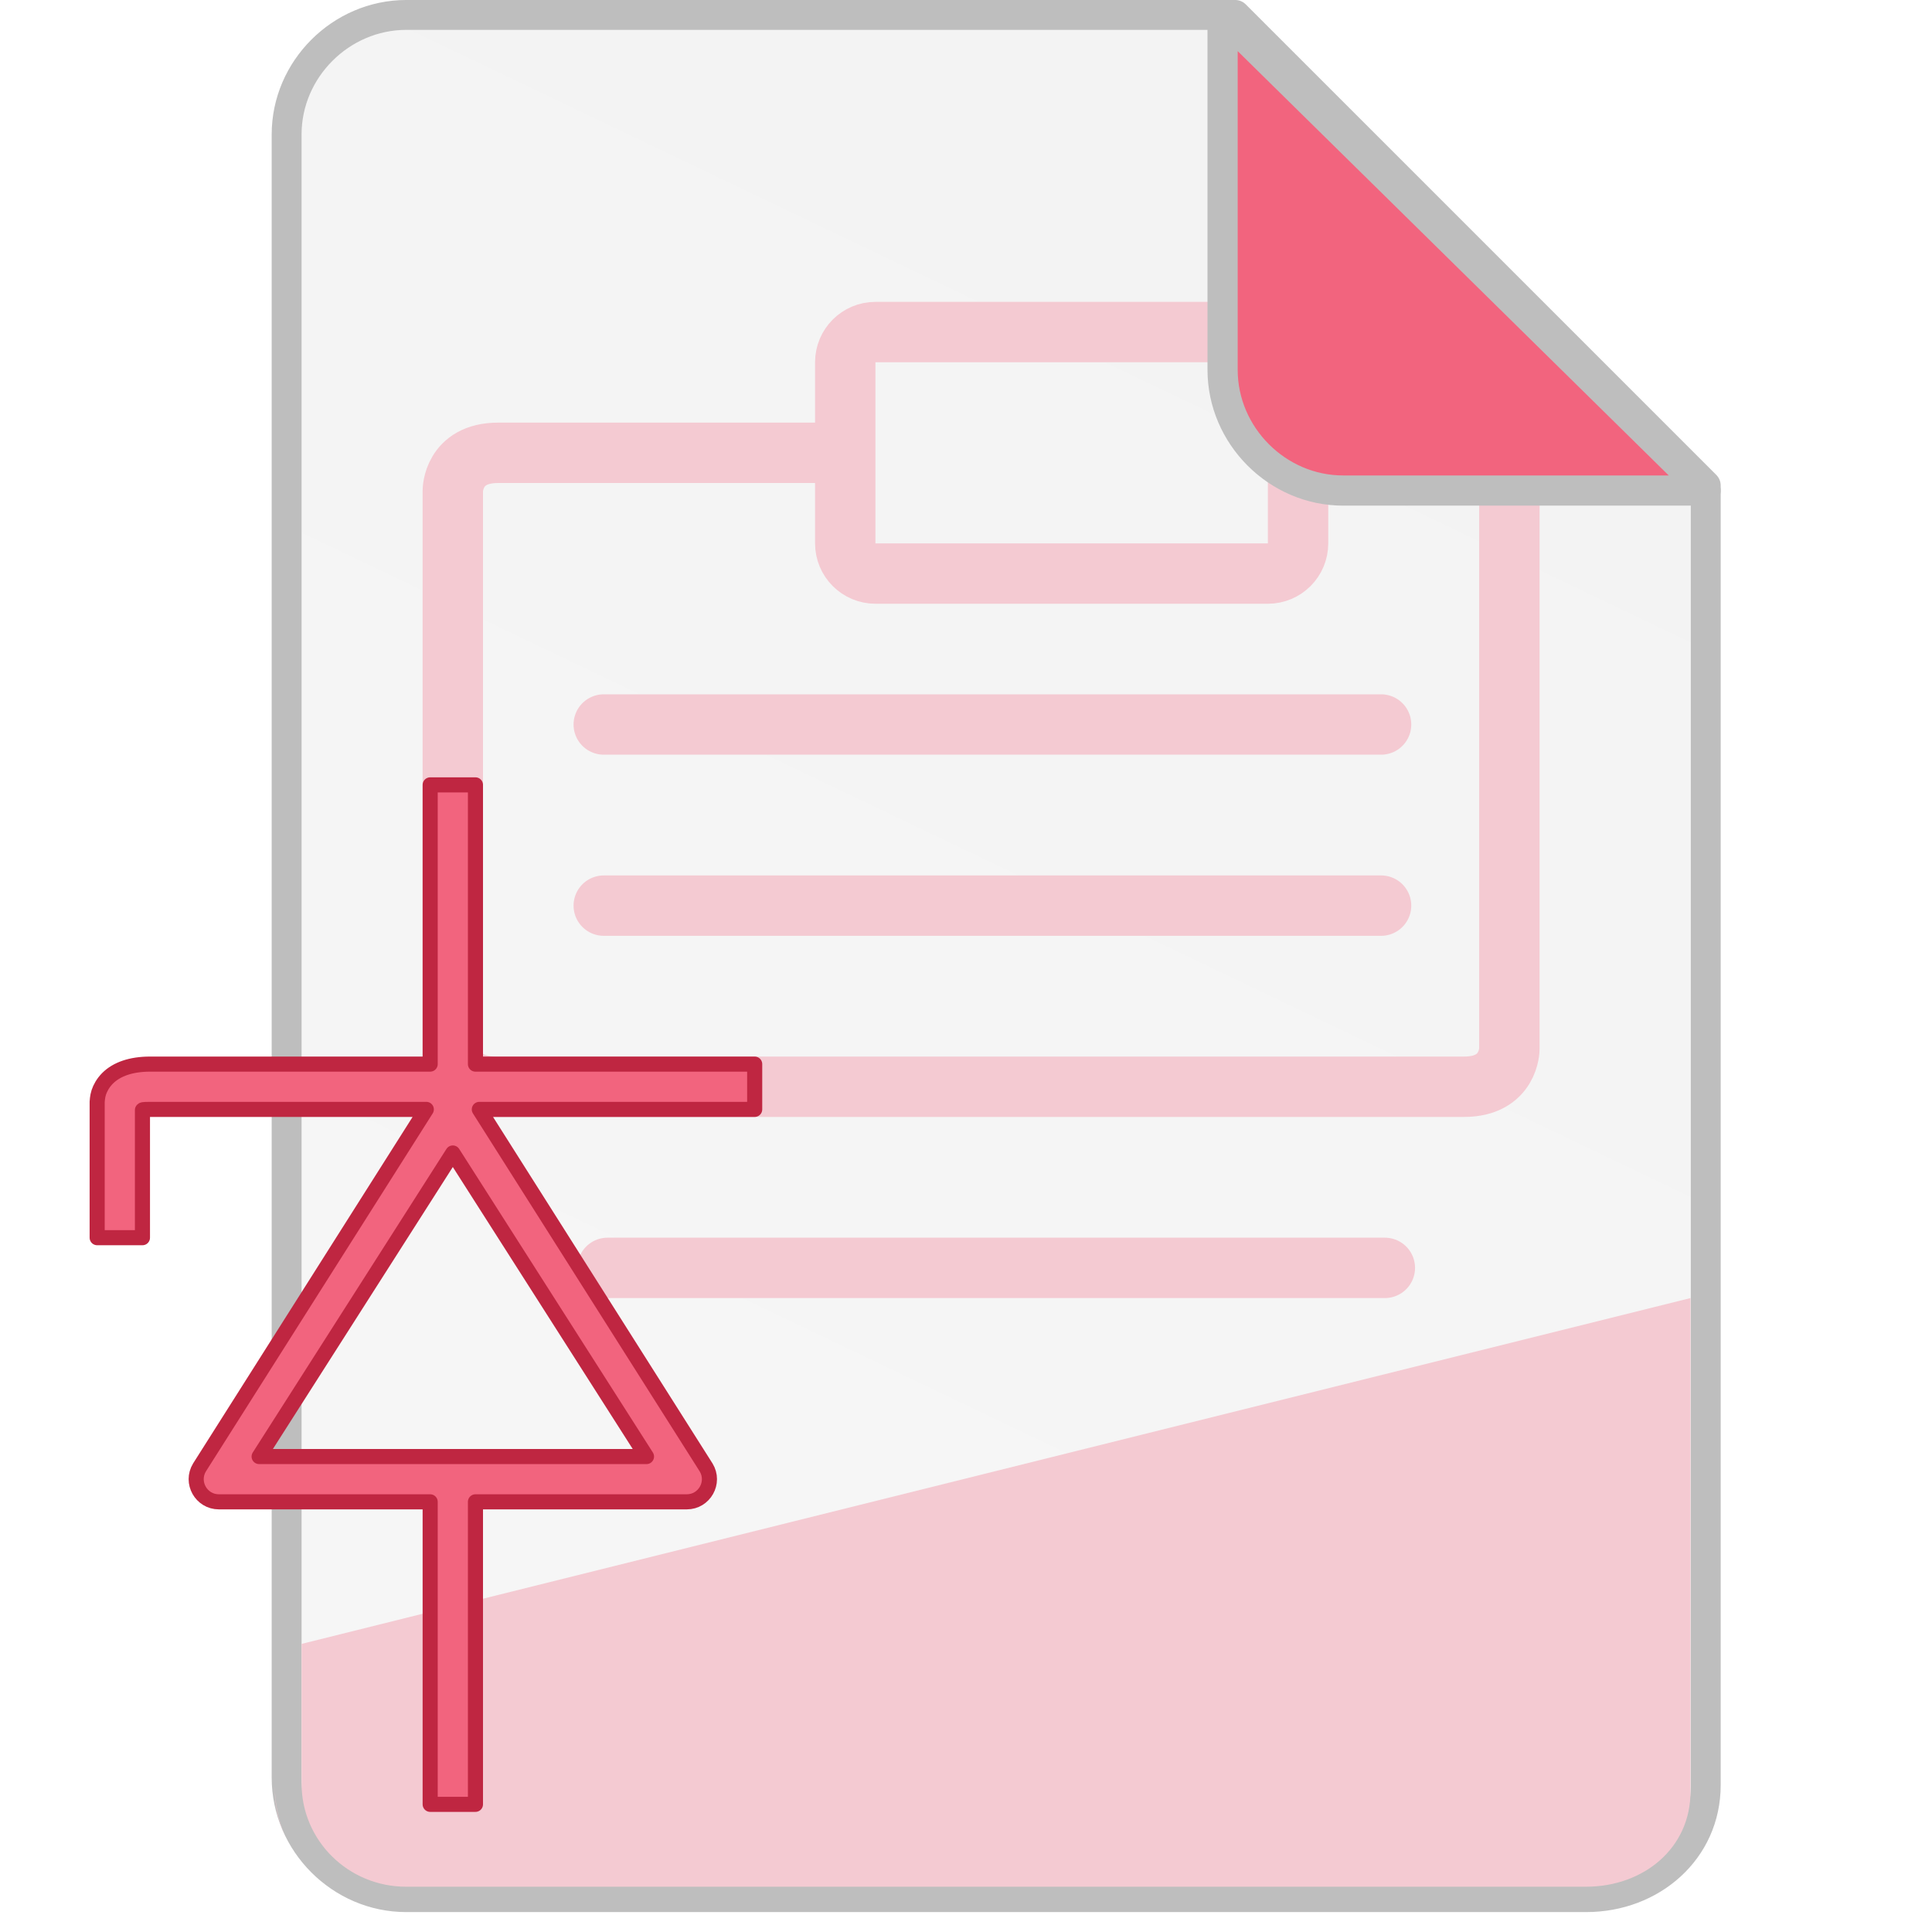
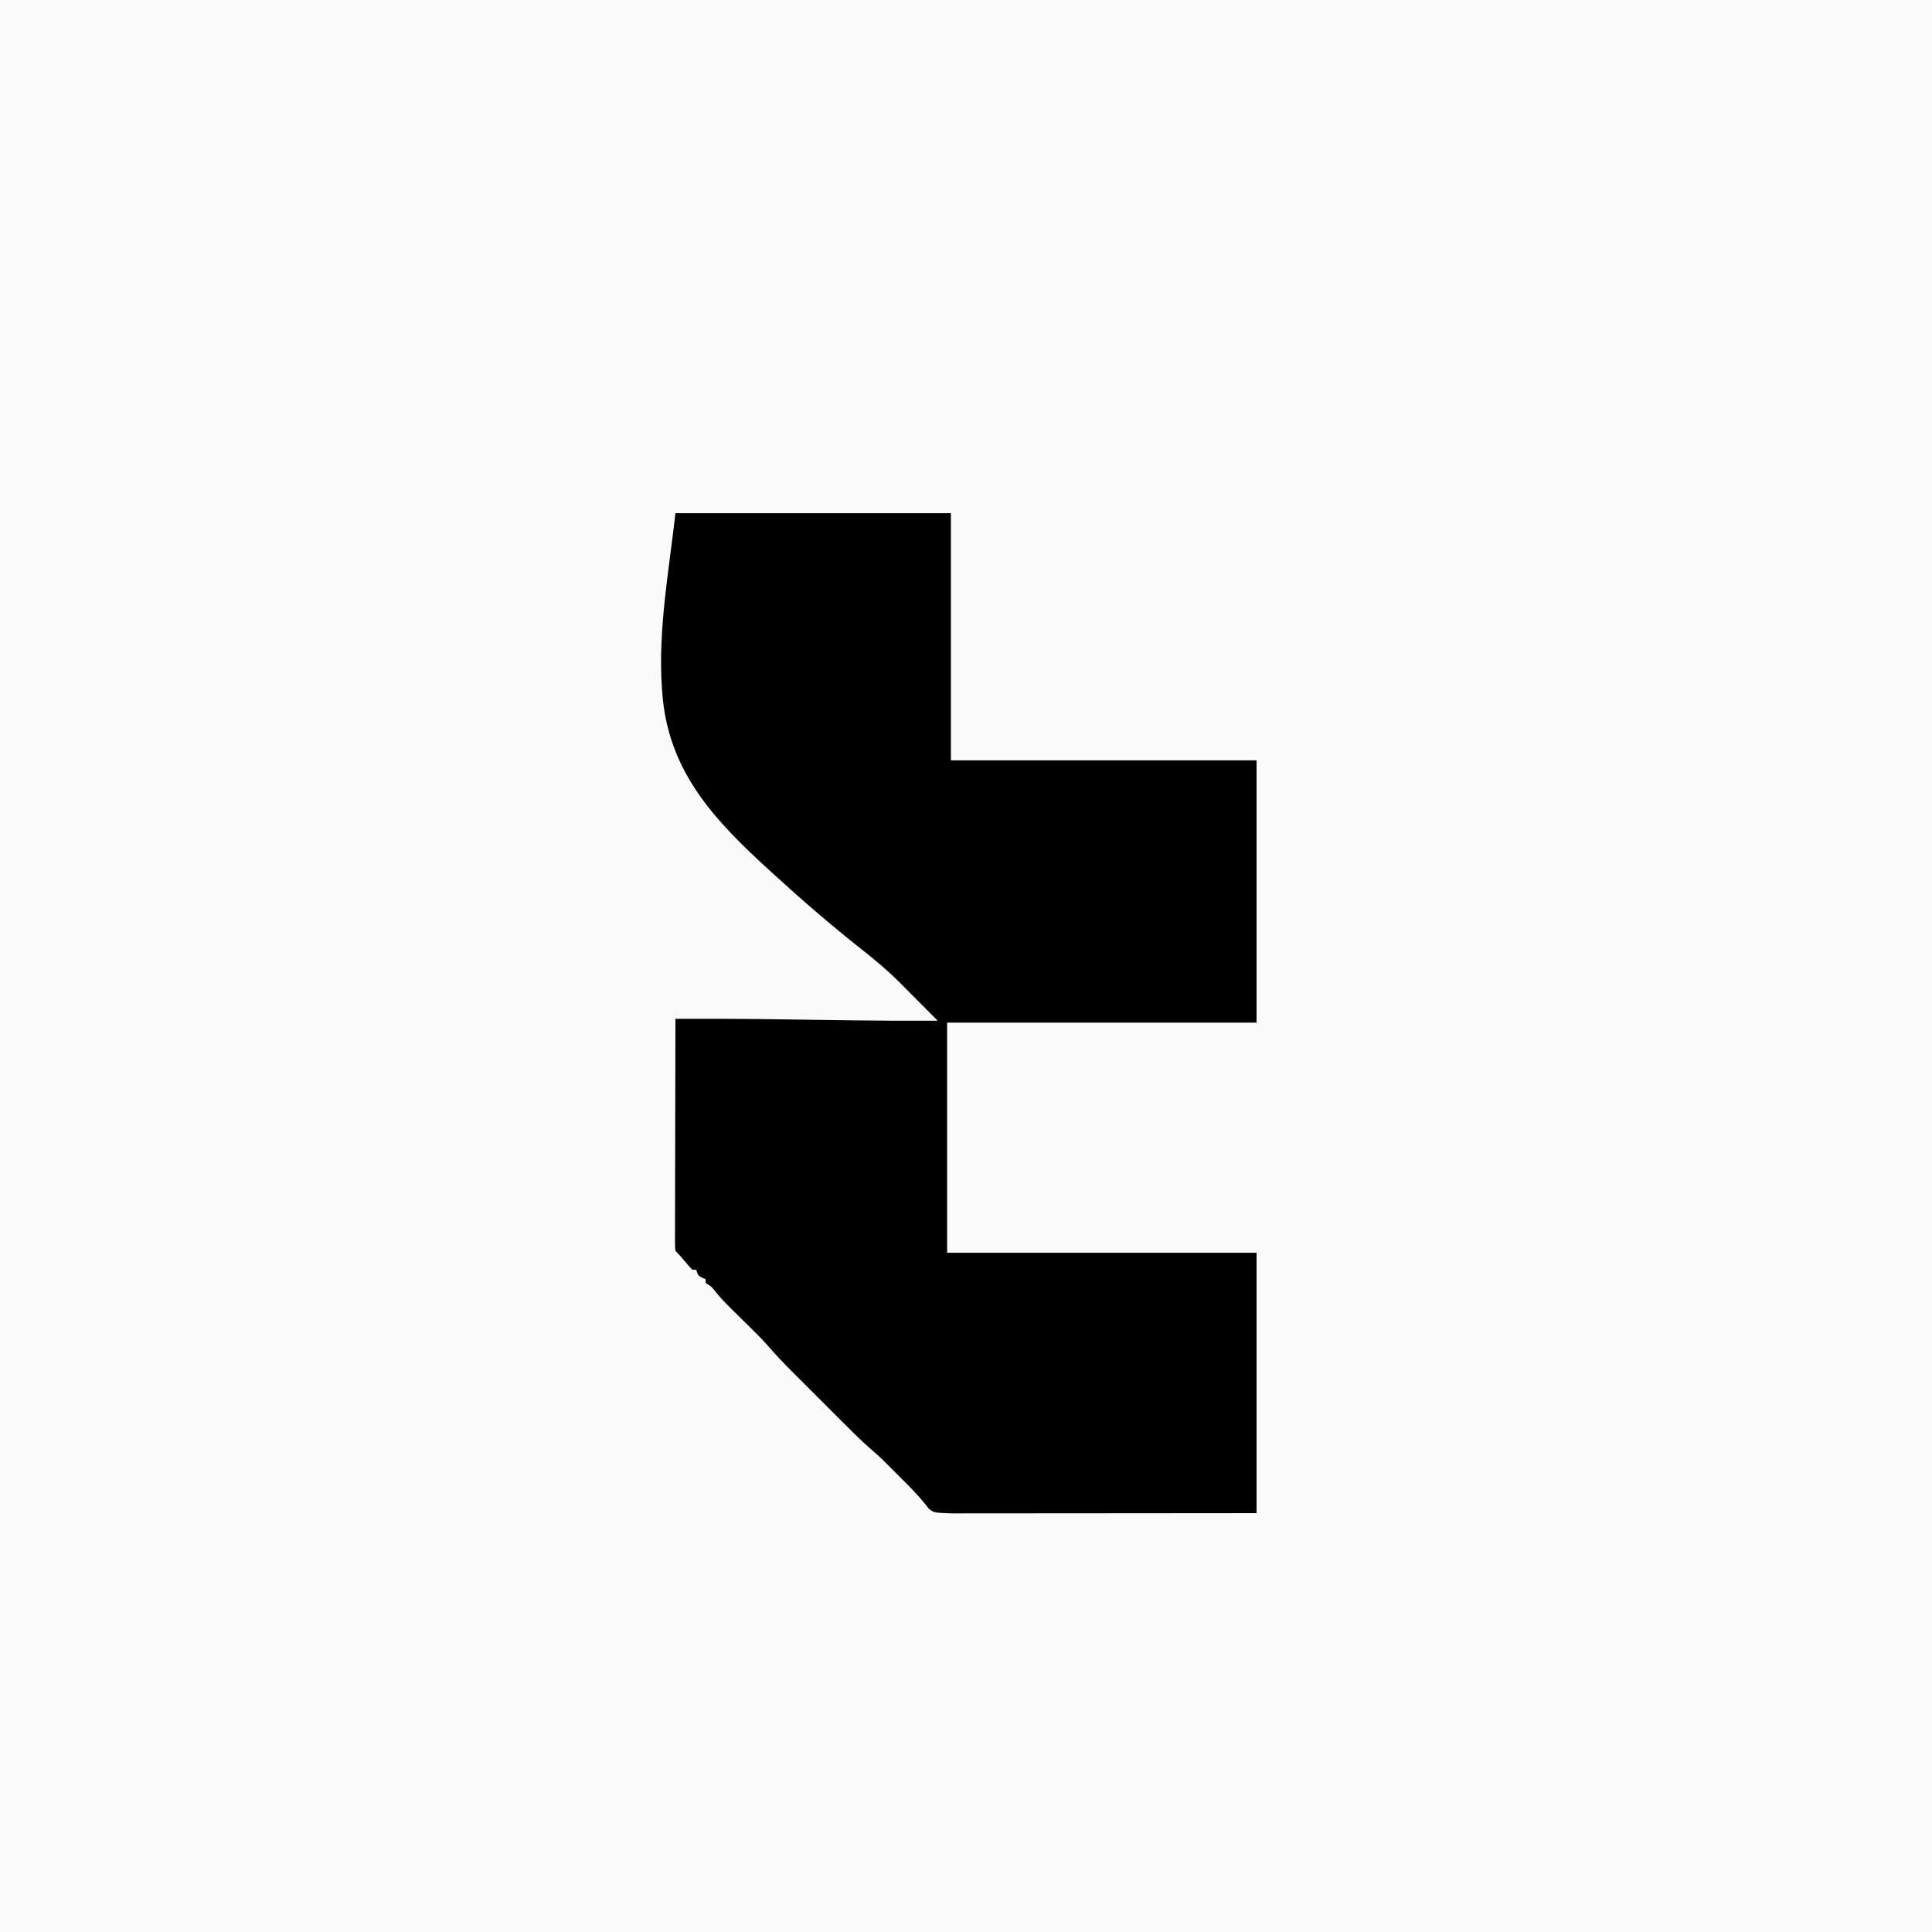
- <svg xmlns="http://www.w3.org/2000/svg" xmlns:xlink="http://www.w3.org/1999/xlink" id="Слой_1" data-name="Слой 1" viewBox="0 0 64 64" version="1.1" width="64" height="64">
-   <defs id="defs159429">
-     <style id="style159427">.cls-1{fill:#1a81c4;}</style>
-     <linearGradient xlink:href="#radialGradient1350" id="linearGradient5941" gradientUnits="userSpaceOnUse" gradientTransform="matrix(3.686142,0,0,3.686142,361.7299,279.5324)" x1="-160.867" y1="118.533" x2="-67.733" y2="-76.2" />
-     <radialGradient id="radialGradient1350" cx="50.009" cy="23.272" r="28.023" gradientTransform="matrix(0,-0.4596185,0.818261,0,80.07145,-81.23916)" gradientUnits="userSpaceOnUse">
-       <stop offset="0" stop-color="#2b4bed" id="stop1346" style="stop-color:#ffffff;stop-opacity:1" />
-       <stop offset="1" stop-color="#2b2fb7" id="stop1348" style="stop-color:#f3f3f3;stop-opacity:1" />
-     </radialGradient>
-   </defs>
-   <g id="g881" transform="matrix(0.25,0,0,0.25,2,0)">
-     <g id="g868">
-       <path id="path5939" style="fill:url(#linearGradient5941);fill-opacity:1;stroke:#bebebe;stroke-width:3.959;stroke-linecap:square;stroke-linejoin:round;stroke-miterlimit:4;stroke-dasharray:none;stroke-dashoffset:0;stroke-opacity:1;paint-order:normal" d="M 45.814,1.979 H 155.67 L 218.021,64.33 V 236.536 c 0,8.645 -7.19,14.845 -15.835,14.845 H 45.814 c -8.645,0 -15.835,-7.19 -15.835,-15.835 V 17.814 c 0,-8.645 7.19,-15.824 15.835,-15.835 z" />
-       <path style="fill:none;stroke:#f4cad2;stroke-width:8;stroke-linecap:round;stroke-miterlimit:4;stroke-dasharray:none;stroke-opacity:1;paint-order:fill markers stroke" d="M 103,60 H 58 c -6,0 -6,5 -6,5 v 75 c 0,0 0,4 6,4 h 128 c 6,0 6,-5 6,-5 V 64 c 0,0 -0.007,-5.3 -6,-5 l -20,1" id="path880" />
-       <path style="fill:none;stroke:#f4cad2;stroke-width:8;stroke-linecap:round;stroke-miterlimit:4;stroke-dasharray:none;stroke-opacity:1;paint-order:fill markers stroke" d="m 104,48 v 24 a 4,4 45 0 0 4,4 h 52 a 4,4 135 0 0 4,-4 V 48 a 4,4 45 0 0 -4,-4 h -52 a 4,4 135 0 0 -4,4 z" id="path882" />
-       <path id="path5956" style="opacity:1;fill:#f4cad2;fill-opacity:1;stroke:none;stroke-width:0.732;stroke-linecap:square;stroke-linejoin:round;stroke-miterlimit:4;stroke-dasharray:none;stroke-dashoffset:0;stroke-opacity:1;paint-order:normal" d="M 216,172 31.962,217.825 v 18.525 c 0,7.542 6.199,13.65 13.852,13.65 H 202.148 c 7.654,0 13.894,-5.133 13.852,-12.675 z M 28.424,236.711 v 0.362 c 0,2.21 0.487,4.296 1.332,6.192 -0.849,-2.021 -1.332,-4.23 -1.332,-6.554 z" />
-       <path style="fill:none;fill-opacity:1;stroke:#f4cad2;stroke-width:8;stroke-linecap:round;stroke-linejoin:round;stroke-miterlimit:4;stroke-dasharray:none;stroke-opacity:1;paint-order:fill markers stroke" d="M 175.5,168 H 72.5" id="path5251-4" />
-       <path style="color:#000000;font-style:normal;font-variant:normal;font-weight:normal;font-stretch:normal;font-size:medium;line-height:normal;font-family:sans-serif;font-variant-ligatures:normal;font-variant-position:normal;font-variant-caps:normal;font-variant-numeric:normal;font-variant-alternates:normal;font-variant-east-asian:normal;font-feature-settings:normal;font-variation-settings:normal;text-indent:0;text-align:start;text-decoration:none;text-decoration-line:none;text-decoration-style:solid;text-decoration-color:#000000;letter-spacing:normal;word-spacing:normal;text-transform:none;writing-mode:lr-tb;direction:ltr;text-orientation:mixed;dominant-baseline:auto;baseline-shift:baseline;text-anchor:start;white-space:normal;shape-padding:0;shape-margin:0;inline-size:0;clip-rule:nonzero;display:inline;overflow:visible;visibility:visible;isolation:auto;mix-blend-mode:normal;color-interpolation:sRGB;color-interpolation-filters:linearRGB;solid-color:#000000;solid-opacity:1;vector-effect:none;fill:#000000;fill-opacity:0;fill-rule:nonzero;stroke:none;stroke-width:5.214;stroke-linecap:round;stroke-linejoin:miter;stroke-miterlimit:4;stroke-dasharray:none;stroke-dashoffset:0;stroke-opacity:1;paint-order:fill markers stroke;color-rendering:auto;image-rendering:auto;shape-rendering:auto;text-rendering:auto;enable-background:accumulate;stop-color:#000000" d="m 107.018,43.577 h 59.127 c 1.092,0 1.971,0.879 1.971,1.971 v 27.593 c 0,1.092 -0.879,1.971 -1.971,1.971 h -59.127 c -1.092,0 -1.971,-0.879 -1.971,-1.971 V 45.548 c 0,-1.092 0.879,-1.971 1.971,-1.971 z" id="path6035" />
-       <path id="path5943" style="fill:#f2647e;fill-opacity:1;stroke:#bebebe;stroke-width:4;stroke-linecap:square;stroke-linejoin:round;stroke-miterlimit:4;stroke-dasharray:none;stroke-dashoffset:0;stroke-opacity:1;paint-order:normal" d="m 154,2 v 47 c 0,8.735 7.265,16.013 16,16 h 48 z" />
-       <path style="fill:none;fill-opacity:1;stroke:#f4cad2;stroke-width:8;stroke-linecap:round;stroke-linejoin:round;stroke-miterlimit:4;stroke-dasharray:none;stroke-opacity:1;paint-order:fill markers stroke" d="M 175,120 H 72" id="path876" />
-       <path style="fill:none;fill-opacity:1;stroke:#f4cad2;stroke-width:8;stroke-linecap:round;stroke-linejoin:round;stroke-miterlimit:4;stroke-dasharray:none;stroke-opacity:1;paint-order:fill markers stroke" d="M 175,96 H 72" id="path878" />
-       <path id="path852" style="color:#000000;font-style:normal;font-variant:normal;font-weight:normal;font-stretch:normal;font-size:medium;line-height:normal;font-family:sans-serif;font-variant-ligatures:normal;font-variant-position:normal;font-variant-caps:normal;font-variant-numeric:normal;font-variant-alternates:normal;font-variant-east-asian:normal;font-feature-settings:normal;font-variation-settings:normal;text-indent:0;text-align:start;text-decoration:none;text-decoration-line:none;text-decoration-style:solid;text-decoration-color:#000000;letter-spacing:normal;word-spacing:normal;text-transform:none;writing-mode:lr-tb;direction:ltr;text-orientation:mixed;dominant-baseline:auto;baseline-shift:baseline;text-anchor:start;white-space:normal;shape-padding:0;shape-margin:0;inline-size:0;clip-rule:nonzero;display:inline;overflow:visible;visibility:visible;isolation:auto;mix-blend-mode:normal;color-interpolation:sRGB;color-interpolation-filters:linearRGB;solid-color:#000000;solid-opacity:1;vector-effect:none;fill:#f2647e;fill-opacity:1;fill-rule:nonzero;stroke:#bf2641;stroke-width:2;stroke-linecap:square;stroke-linejoin:round;stroke-miterlimit:4;stroke-dasharray:none;stroke-dashoffset:0;stroke-opacity:1;paint-order:fill markers stroke;color-rendering:auto;image-rendering:auto;shape-rendering:auto;text-rendering:auto;enable-background:accumulate;stop-color:#000000" d="m 49,104 v 3 34 H 11.875 c -2.5,0 -4.414,0.672 -5.621,1.879 -0.604,0.604 -0.973,1.292 -1.162,1.859 C 4.903,145.305 4.875,146 4.875,146 v 15 3 h 6 v -3 -13.912 c 0.028,-0.016 -0.088,-0.088 1,-0.088 H 48.488 L 18.436,194.441 C 17.22,196.441 18.66,199 21,199 h 28 v 37.084 3 h 6 v -3 V 199 h 28 c 2.34,4.4e-4 3.78,-2.559 2.564,-4.559 L 55.512,147 H 89 92 v -6 H 89 55 v -34 -3 z M 52,152.777 77.664,193 H 26.336 Z" />
-     </g>
-   </g>
+ <svg xmlns="http://www.w3.org/2000/svg" version="1.1" viewBox="0 0 1024 1024">
+   <path d="M0 0 C337.92 0 675.84 0 1024 0 C1024 337.92 1024 675.84 1024 1024 C686.08 1024 348.16 1024 0 1024 C0 686.08 0 348.16 0 0 Z " fill="#FAFAFA" transform="translate(0,0)" />
+   <path d="M0 0 C48.18 0 96.36 0 146 0 C146 43.23 146 86.46 146 131 C199.46 131 252.92 131 308 131 C308 176.87 308 222.74 308 270 C253.88 270 199.76 270 144 270 C144 310.26 144 350.52 144 392 C198.12 392 252.24 392 308 392 C308 437.54 308 483.08 308 530 C266.904 530.04 266.904 530.04 249.689 530.049 C237.801 530.055 225.912 530.062 214.024 530.075 C205.365 530.085 196.707 530.092 188.049 530.094 C183.465 530.095 178.881 530.098 174.297 530.106 C169.981 530.113 165.664 530.115 161.348 530.113 C159.766 530.113 158.184 530.115 156.601 530.119 C154.436 530.124 152.271 530.123 150.106 530.12 C148.896 530.121 147.685 530.122 146.438 530.123 C136.985 529.785 136.985 529.785 134.17 527.541 C133.7 526.91 133.23 526.279 132.746 525.629 C128.674 520.532 124.129 515.979 119.512 511.382 C118.065 509.94 116.623 508.493 115.182 507.045 C114.237 506.101 113.293 505.158 112.348 504.215 C111.095 502.964 111.095 502.964 109.817 501.687 C107.688 499.656 105.543 497.729 103.314 495.814 C98.186 491.36 93.417 486.561 88.621 481.754 C87.641 480.774 86.66 479.794 85.679 478.815 C83.636 476.773 81.595 474.73 79.555 472.685 C76.961 470.085 74.362 467.49 71.762 464.896 C69.74 462.878 67.72 460.856 65.701 458.835 C64.285 457.418 62.867 456.003 61.449 454.588 C56.977 450.1 52.655 445.555 48.527 440.749 C46.364 438.271 44.056 435.961 41.715 433.652 C41.019 432.962 41.019 432.962 40.308 432.257 C38.854 430.815 37.396 429.376 35.938 427.938 C25.203 417.353 25.203 417.353 21.504 412.941 C19.146 409.9 19.146 409.9 16 408 C16 407.34 16 406.68 16 406 C15.041 405.598 15.041 405.598 14.062 405.188 C12 404 12 404 11 401 C10.34 401 9.68 401 9 401 C7.344 399.32 7.344 399.32 5.5 397.125 C3.711 395.01 1.96 392.96 0 391 C-0.246 388.833 -0.246 388.833 -0.241 386.09 C-0.243 385.052 -0.246 384.015 -0.249 382.945 C-0.242 381.802 -0.234 380.66 -0.227 379.482 C-0.227 378.282 -0.228 377.082 -0.228 375.846 C-0.227 372.55 -0.217 369.255 -0.203 365.96 C-0.19 362.518 -0.189 359.076 -0.187 355.634 C-0.181 349.114 -0.164 342.594 -0.144 336.074 C-0.122 328.652 -0.111 321.23 -0.101 313.808 C-0.08 298.539 -0.045 283.269 0 268 C17.351 267.943 34.697 267.981 52.047 268.219 C52.85 268.23 53.654 268.241 54.482 268.252 C60.238 268.332 65.994 268.415 71.75 268.5 C78.328 268.596 84.906 268.691 91.484 268.781 C92.274 268.792 93.064 268.803 93.878 268.814 C108.919 269.018 123.957 269.058 139 269 C135.589 265.564 132.175 262.132 128.758 258.703 C127.599 257.54 126.442 256.375 125.285 255.209 C123.609 253.521 121.93 251.836 120.25 250.152 C119.744 249.642 119.239 249.131 118.718 248.605 C112.309 242.195 105.391 236.467 98.278 230.858 C82.51 218.398 67.342 205.296 52.5 191.75 C51.875 191.182 51.251 190.613 50.608 190.028 C20.608 162.656 -4.078 136.872 -7.008 94.82 C-7.059 94.127 -7.11 93.433 -7.163 92.718 C-9.314 61.909 -3.396 30.181 0 0 Z " fill="#000000" transform="translate(358,272)" />
</svg>
